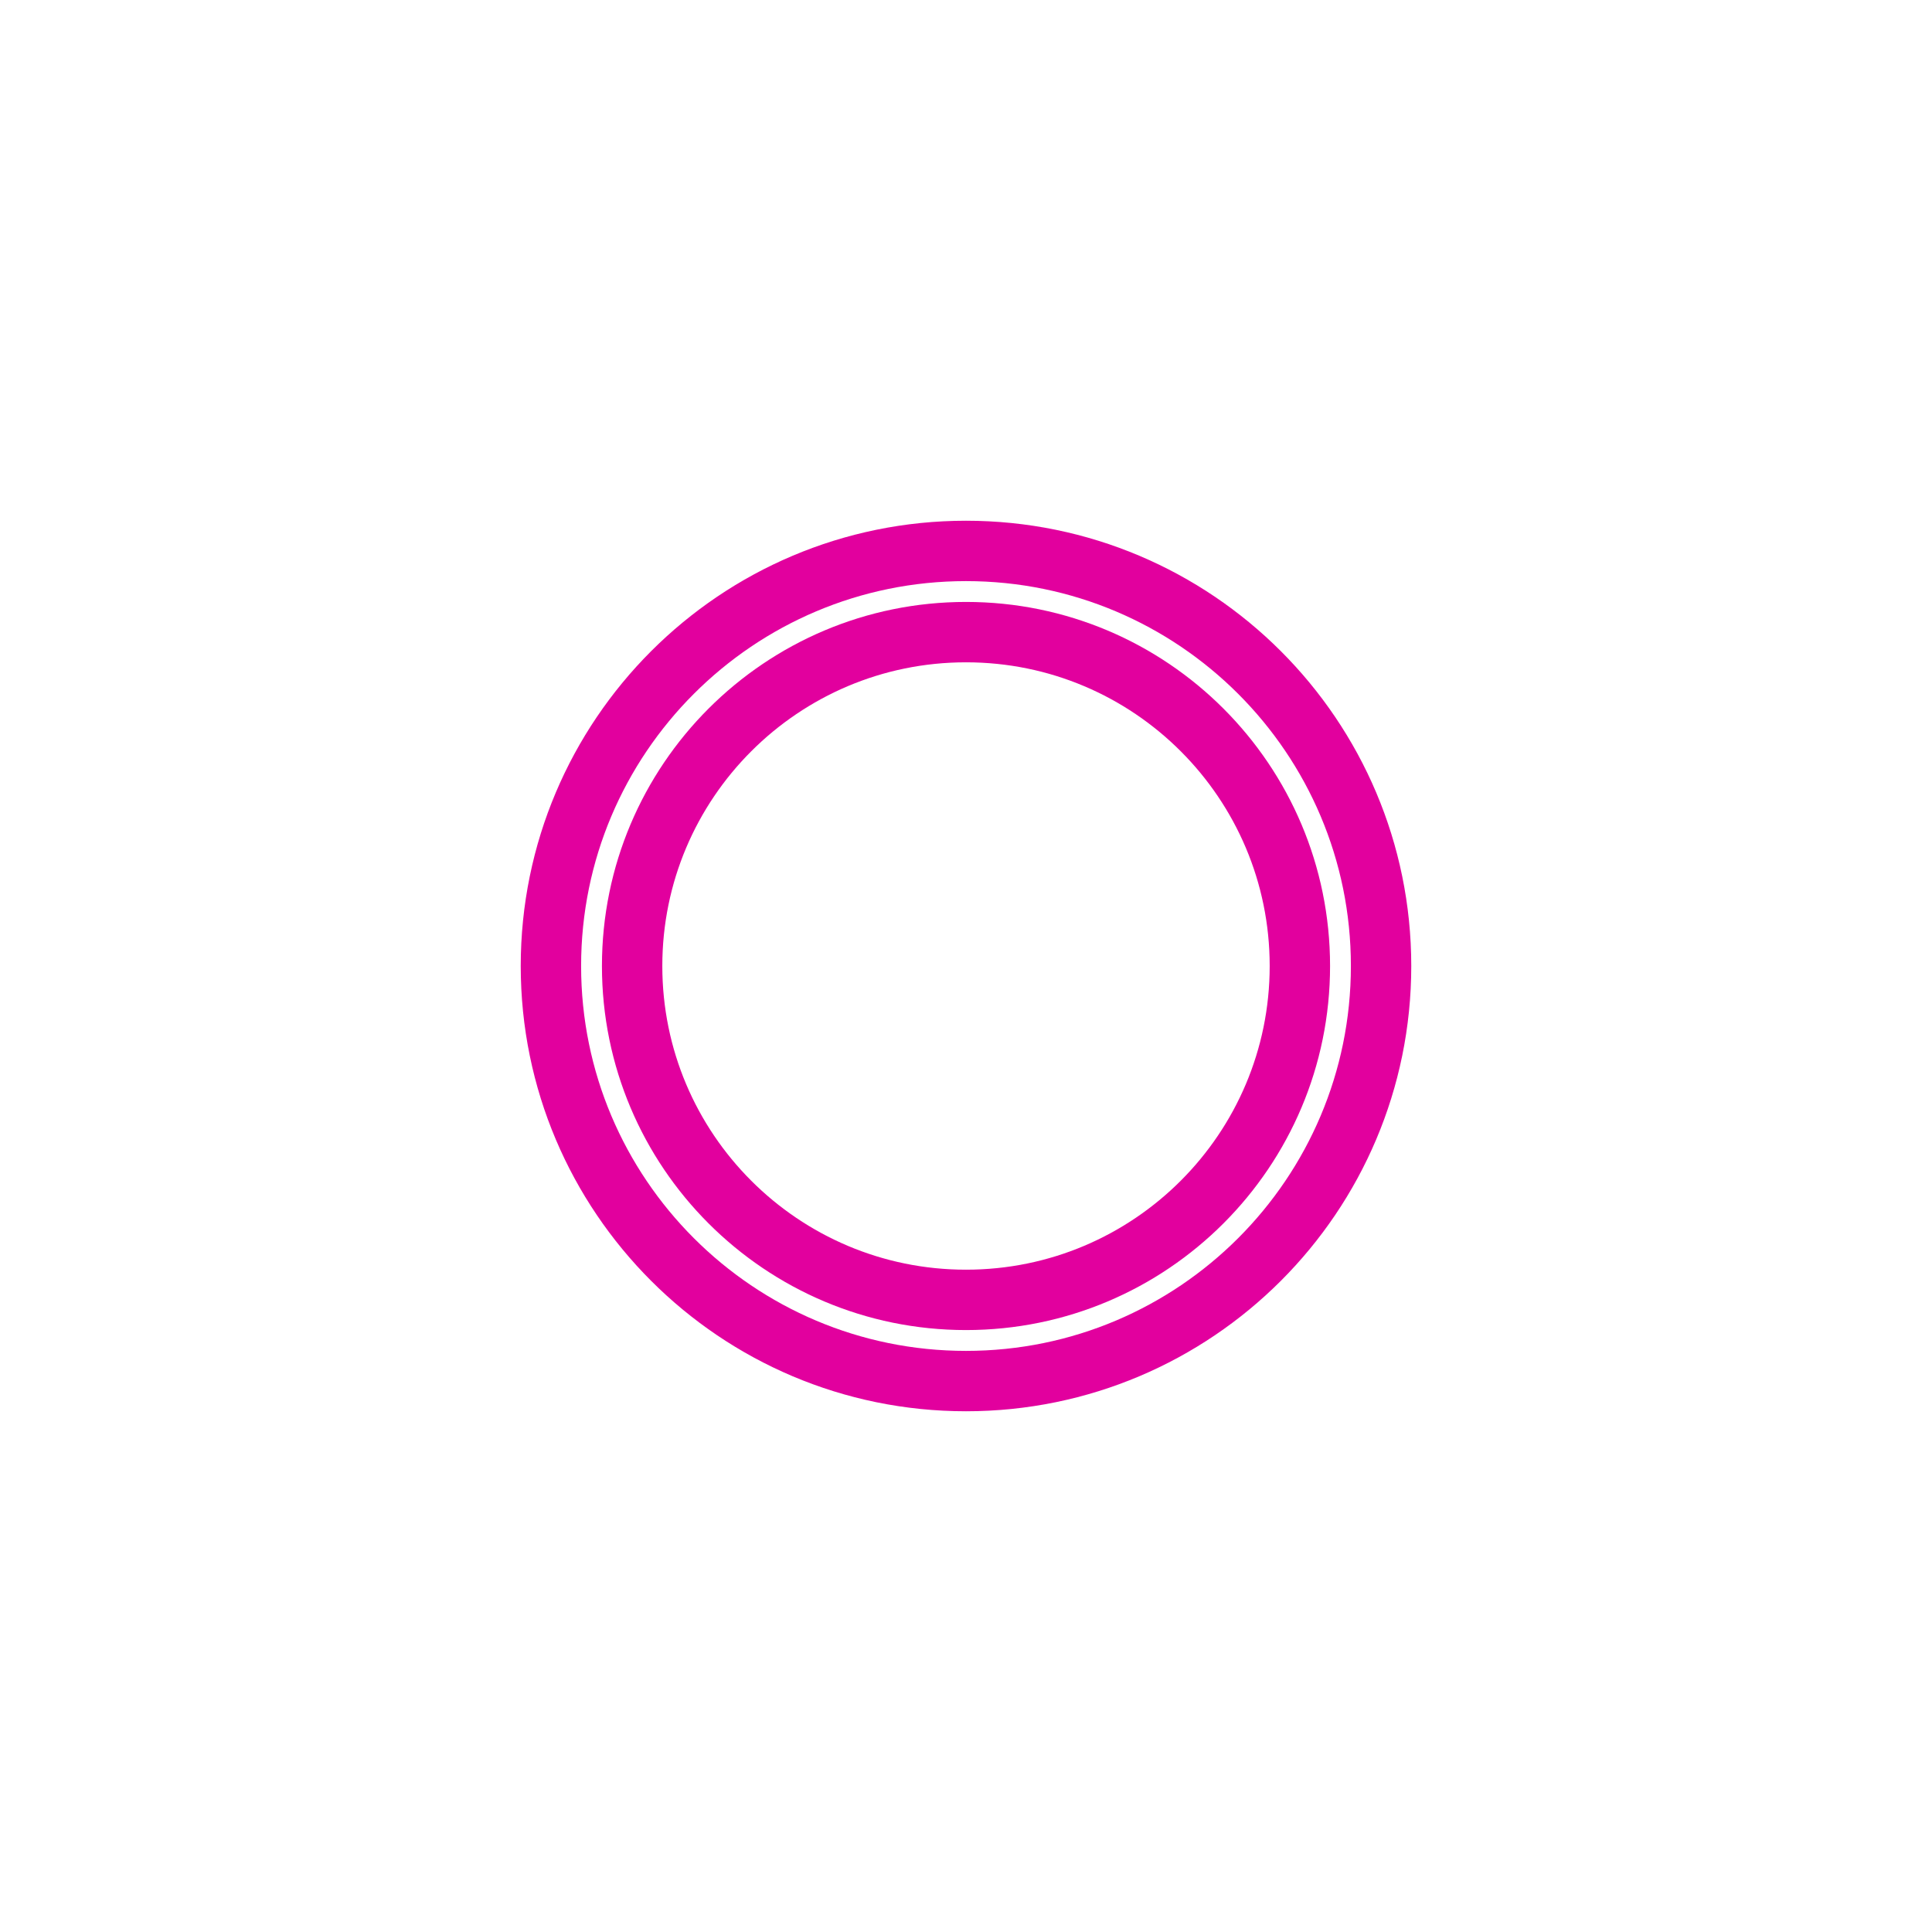
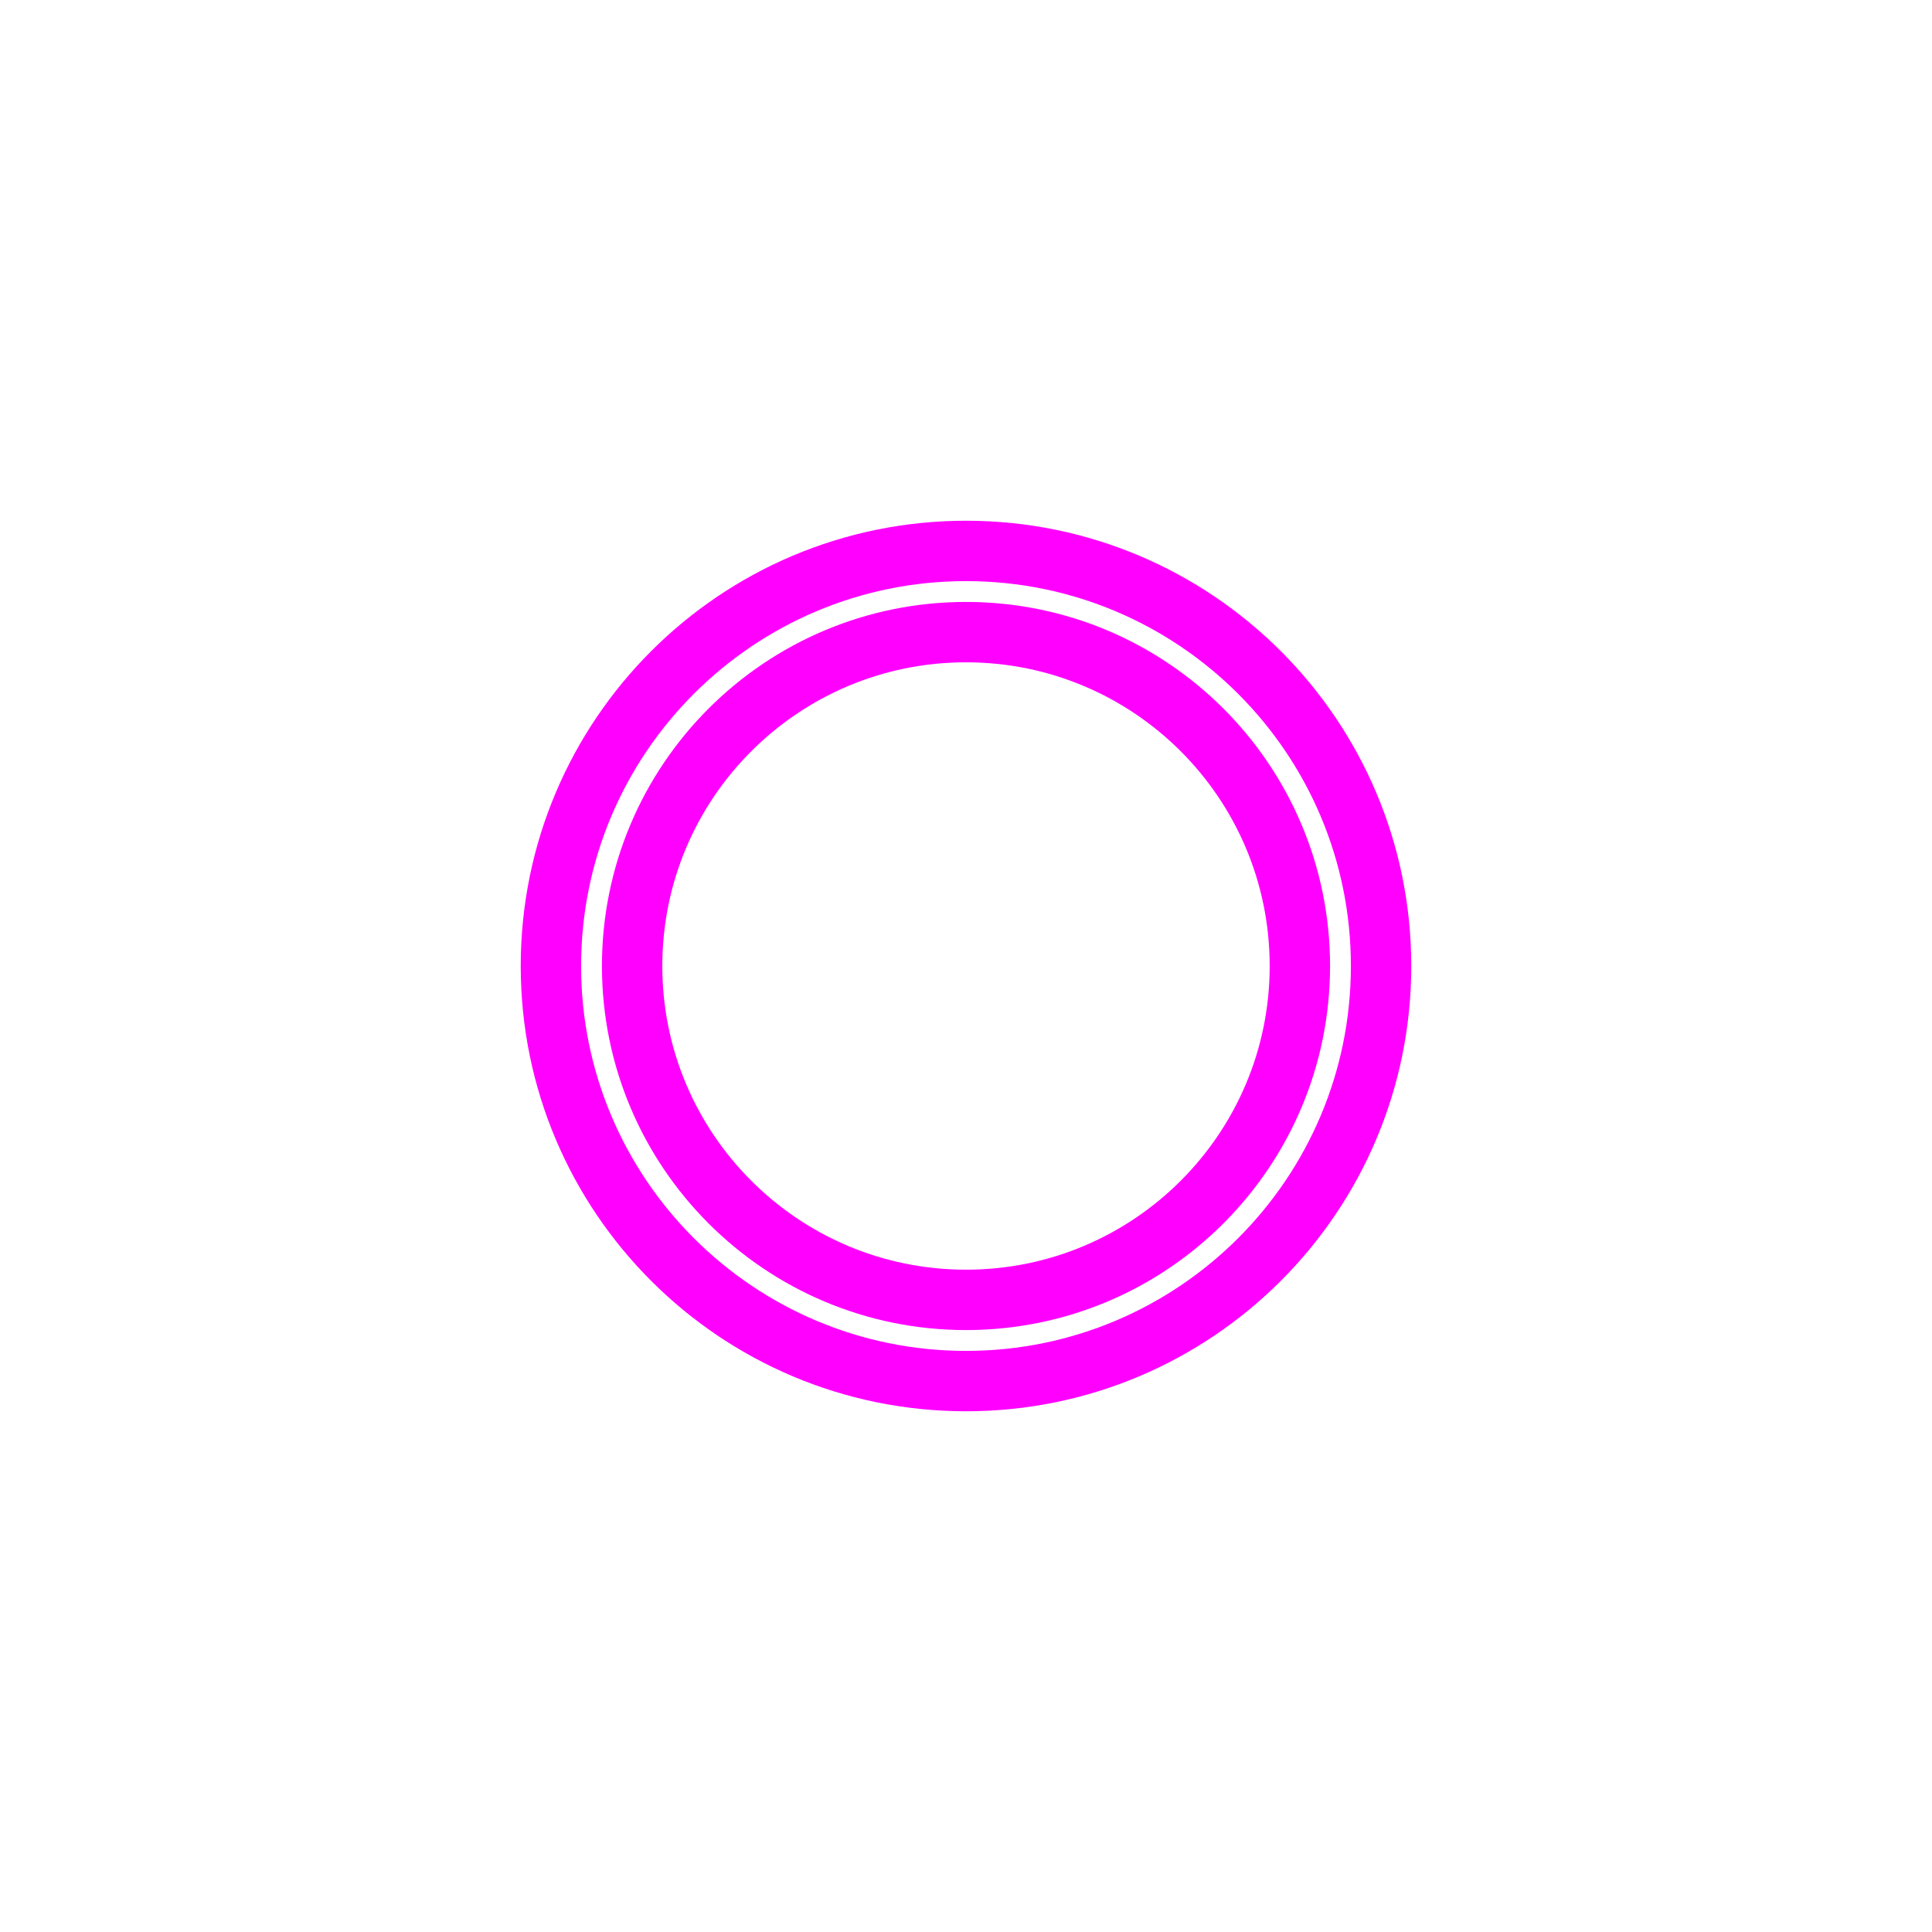
<svg xmlns="http://www.w3.org/2000/svg" viewBox="0 0 64 64">
-   <circle cx="32.00" cy="32.00" r="13.75" fill="none" stroke="#e2009e" stroke-width="2.0" />
-   <circle cx="32.00" cy="32.00" r="11.06" fill="none" stroke="#e2009e" stroke-width="2.0" />
+   <circle cx="32.00" cy="32.00" r="13.75" fill="none" stroke="#FF00FF" stroke-width="2.0" />
+   <circle cx="32.00" cy="32.00" r="11.06" fill="none" stroke="#FF00FF" stroke-width="2.0" />
</svg>
